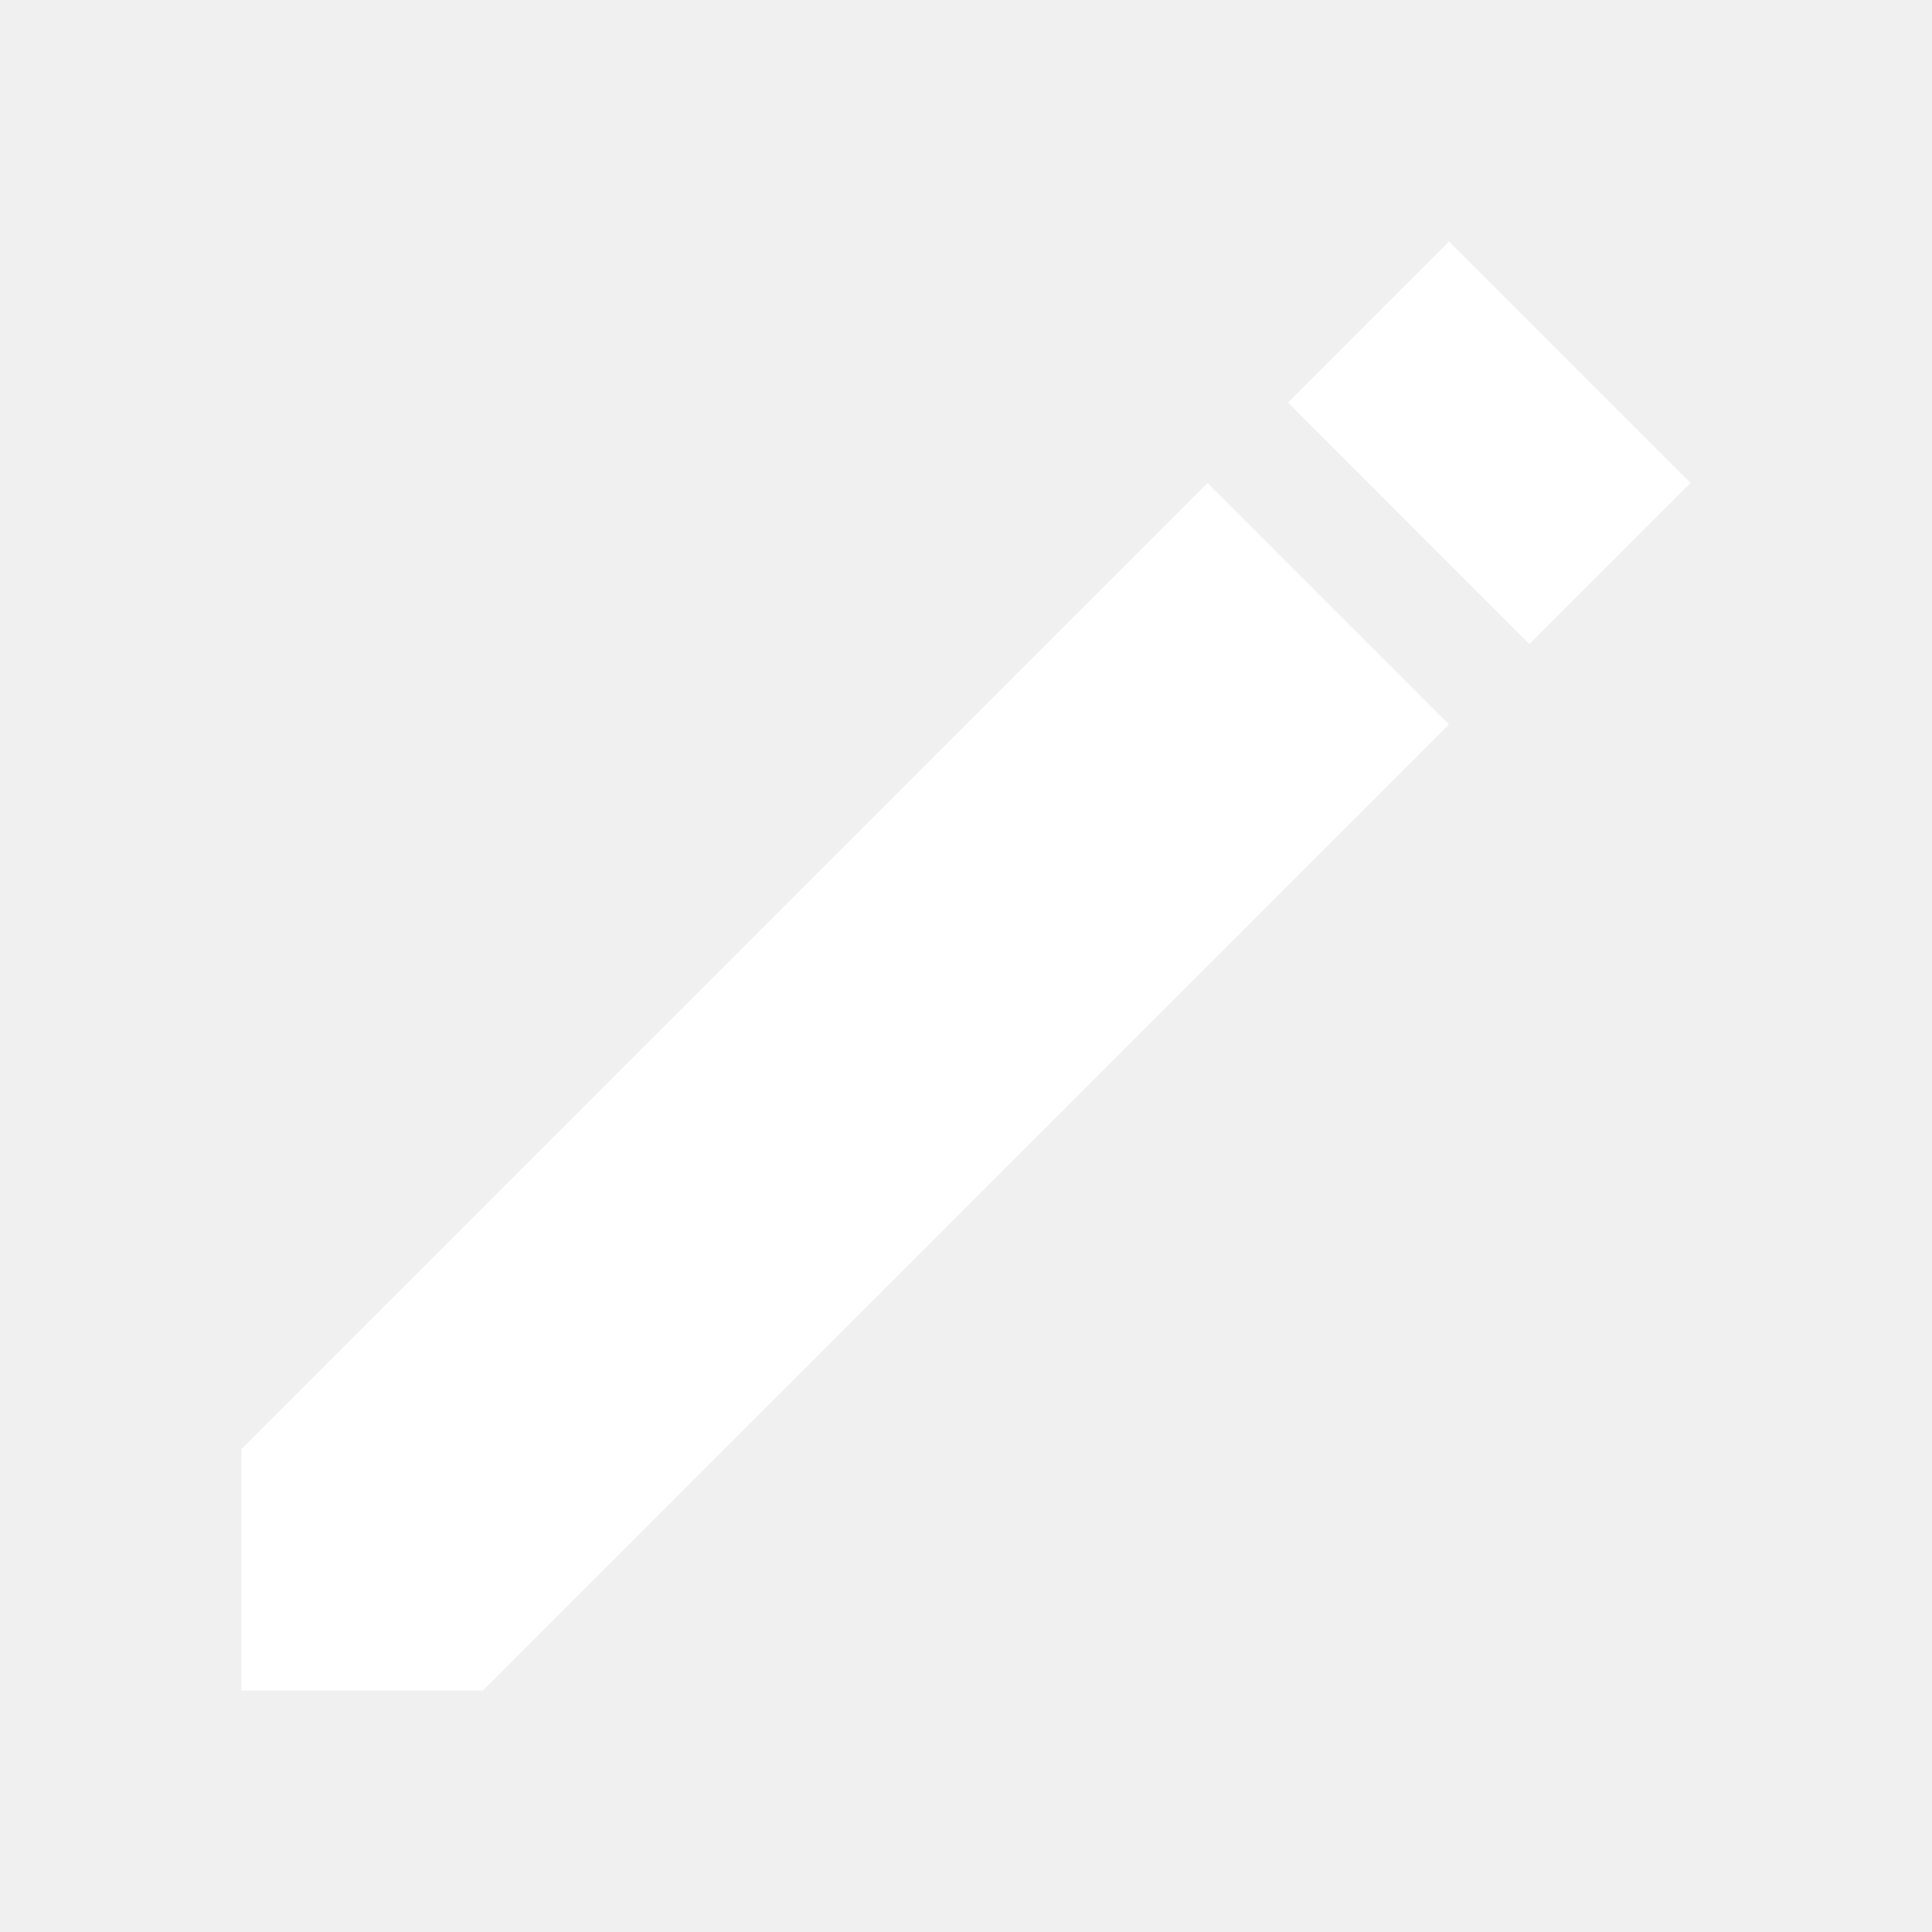
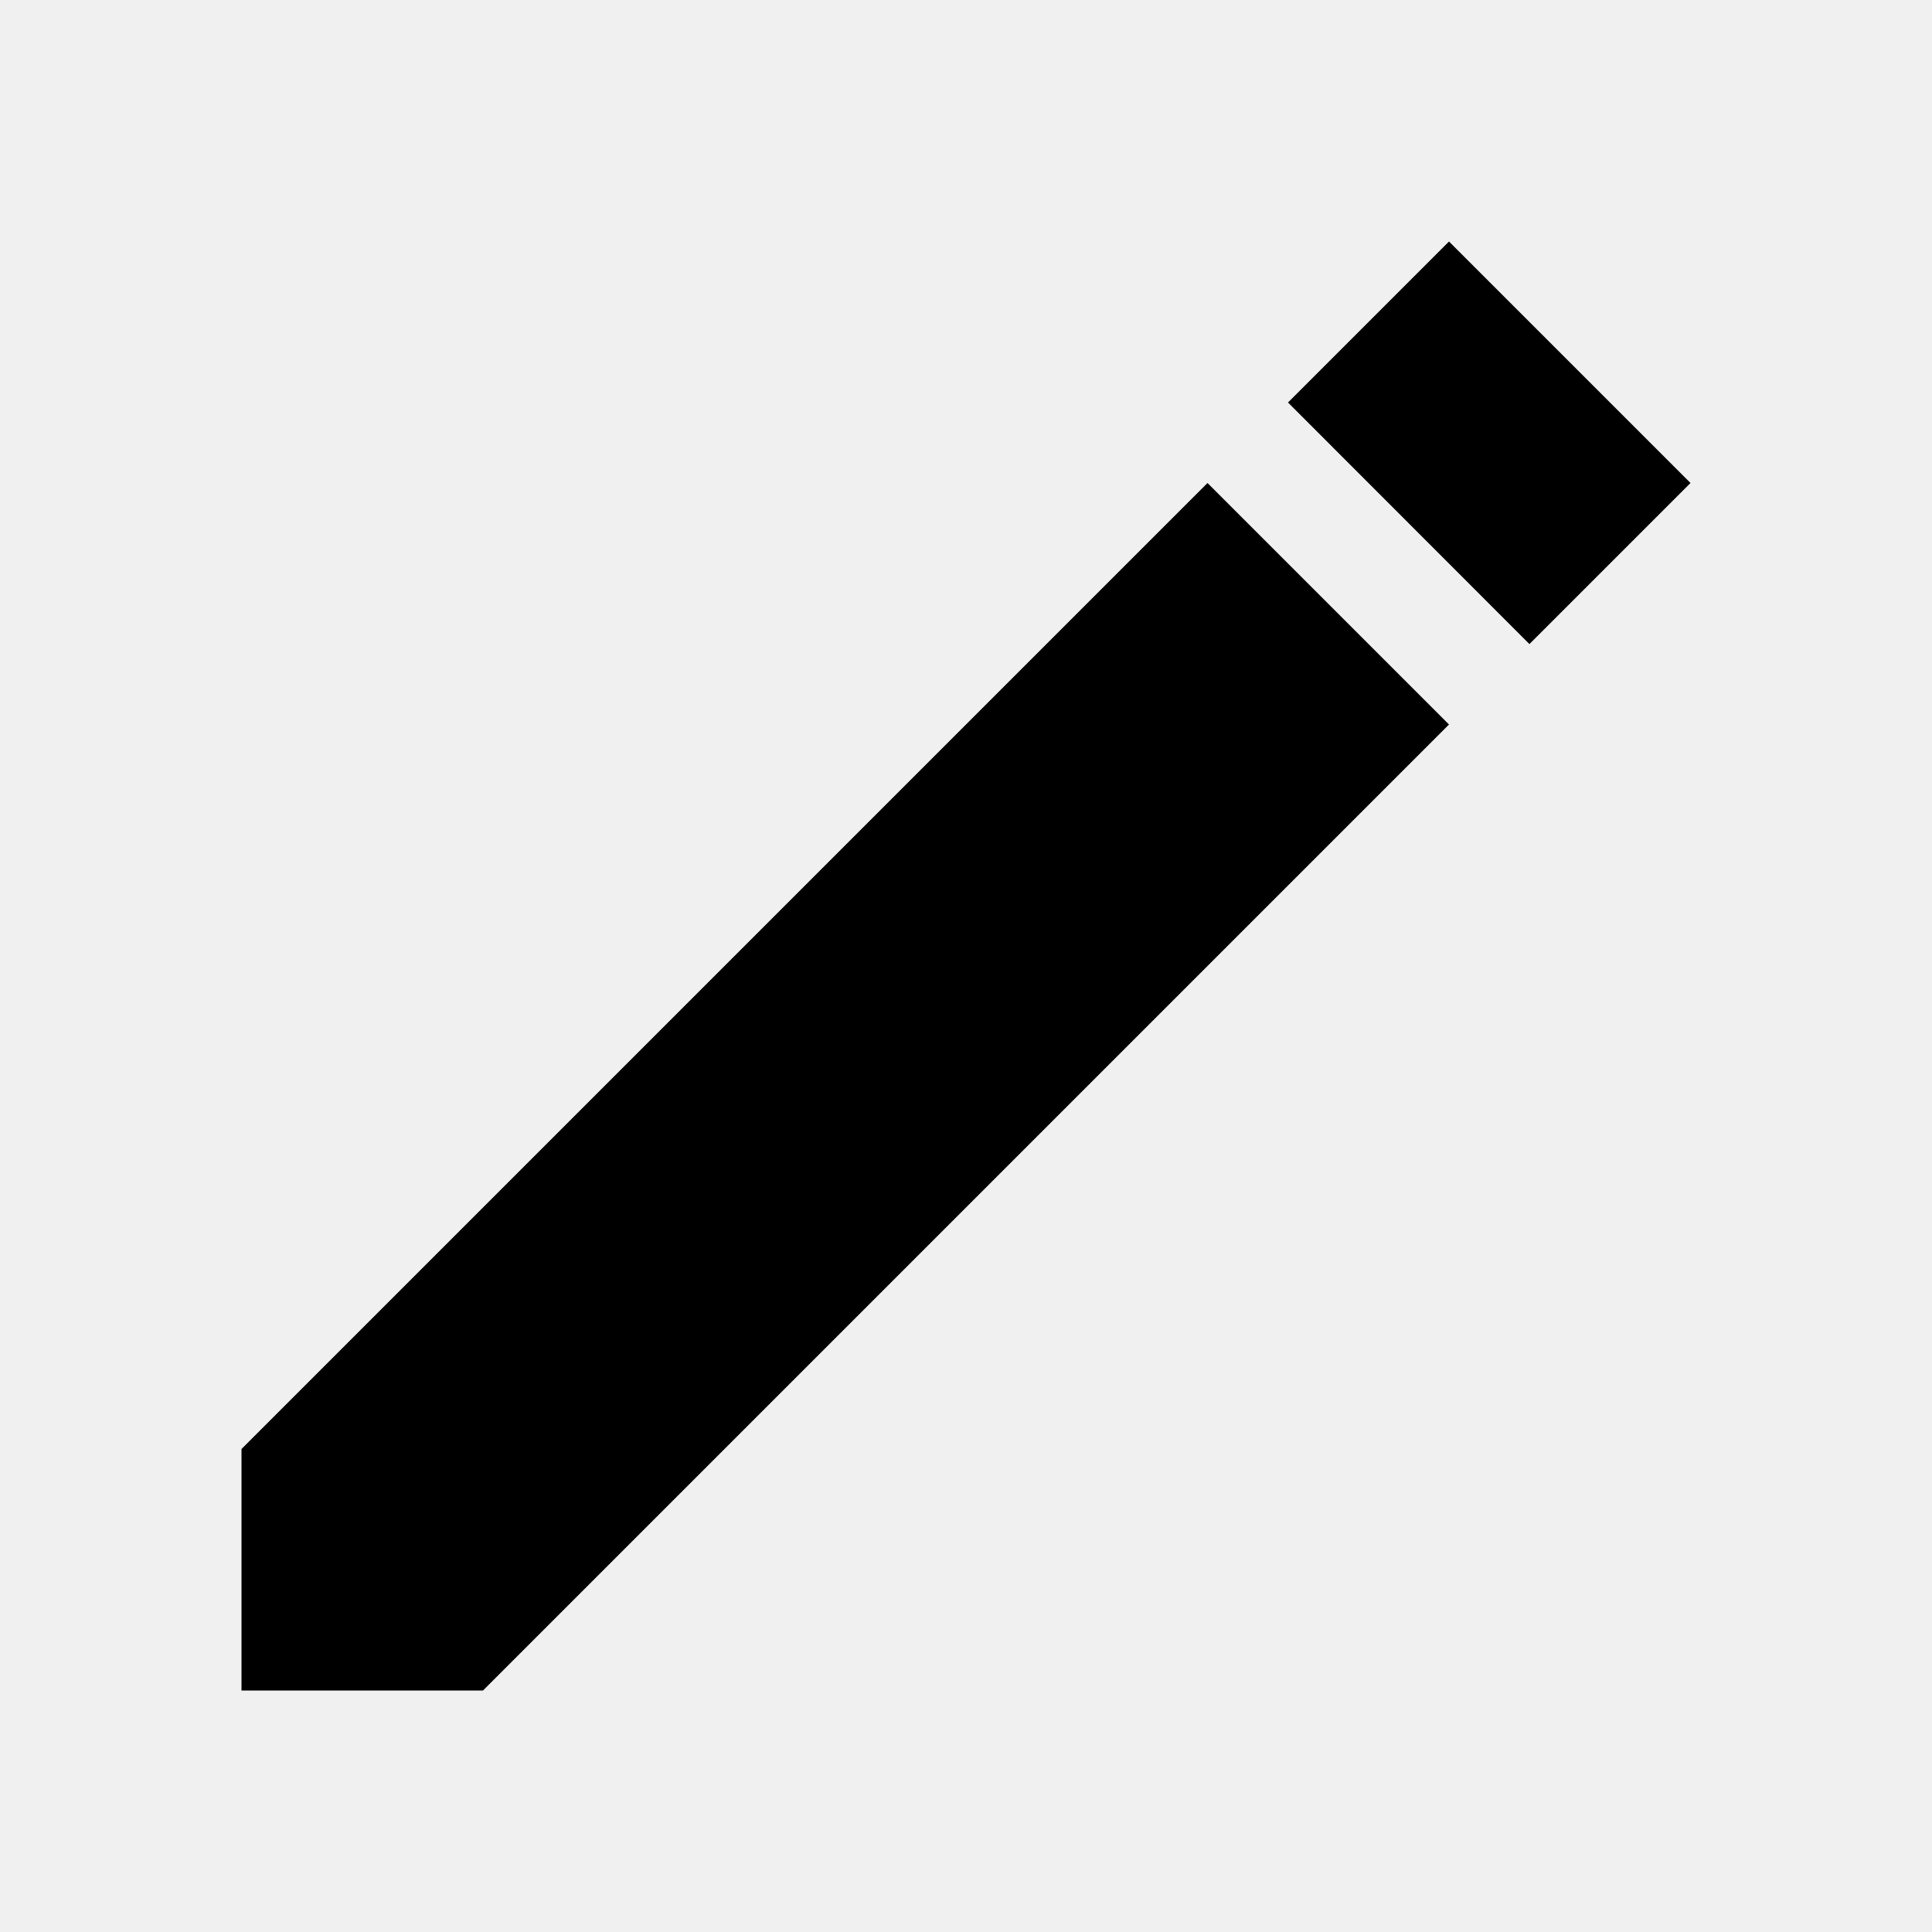
<svg xmlns="http://www.w3.org/2000/svg" width="24px" height="24px" viewBox="0 0 24 24" version="1.1">
-   <g id="web-app" stroke="none" stroke-width="1" fill="none" fill-rule="evenodd">
-     <g id="pencil" fill="white">
+   <g id="web-app" stroke="none" stroke-width="1" fill-rule="evenodd">
+     <g id="pencil">
      <path d="M3,18 L15,6 L18,9 L6,21 L3,21 L3,18 Z M16,5 L18,3 L21,6 L18.999,8.001 L16,5 Z" id="Shape" />
    </g>
  </g>
</svg>
